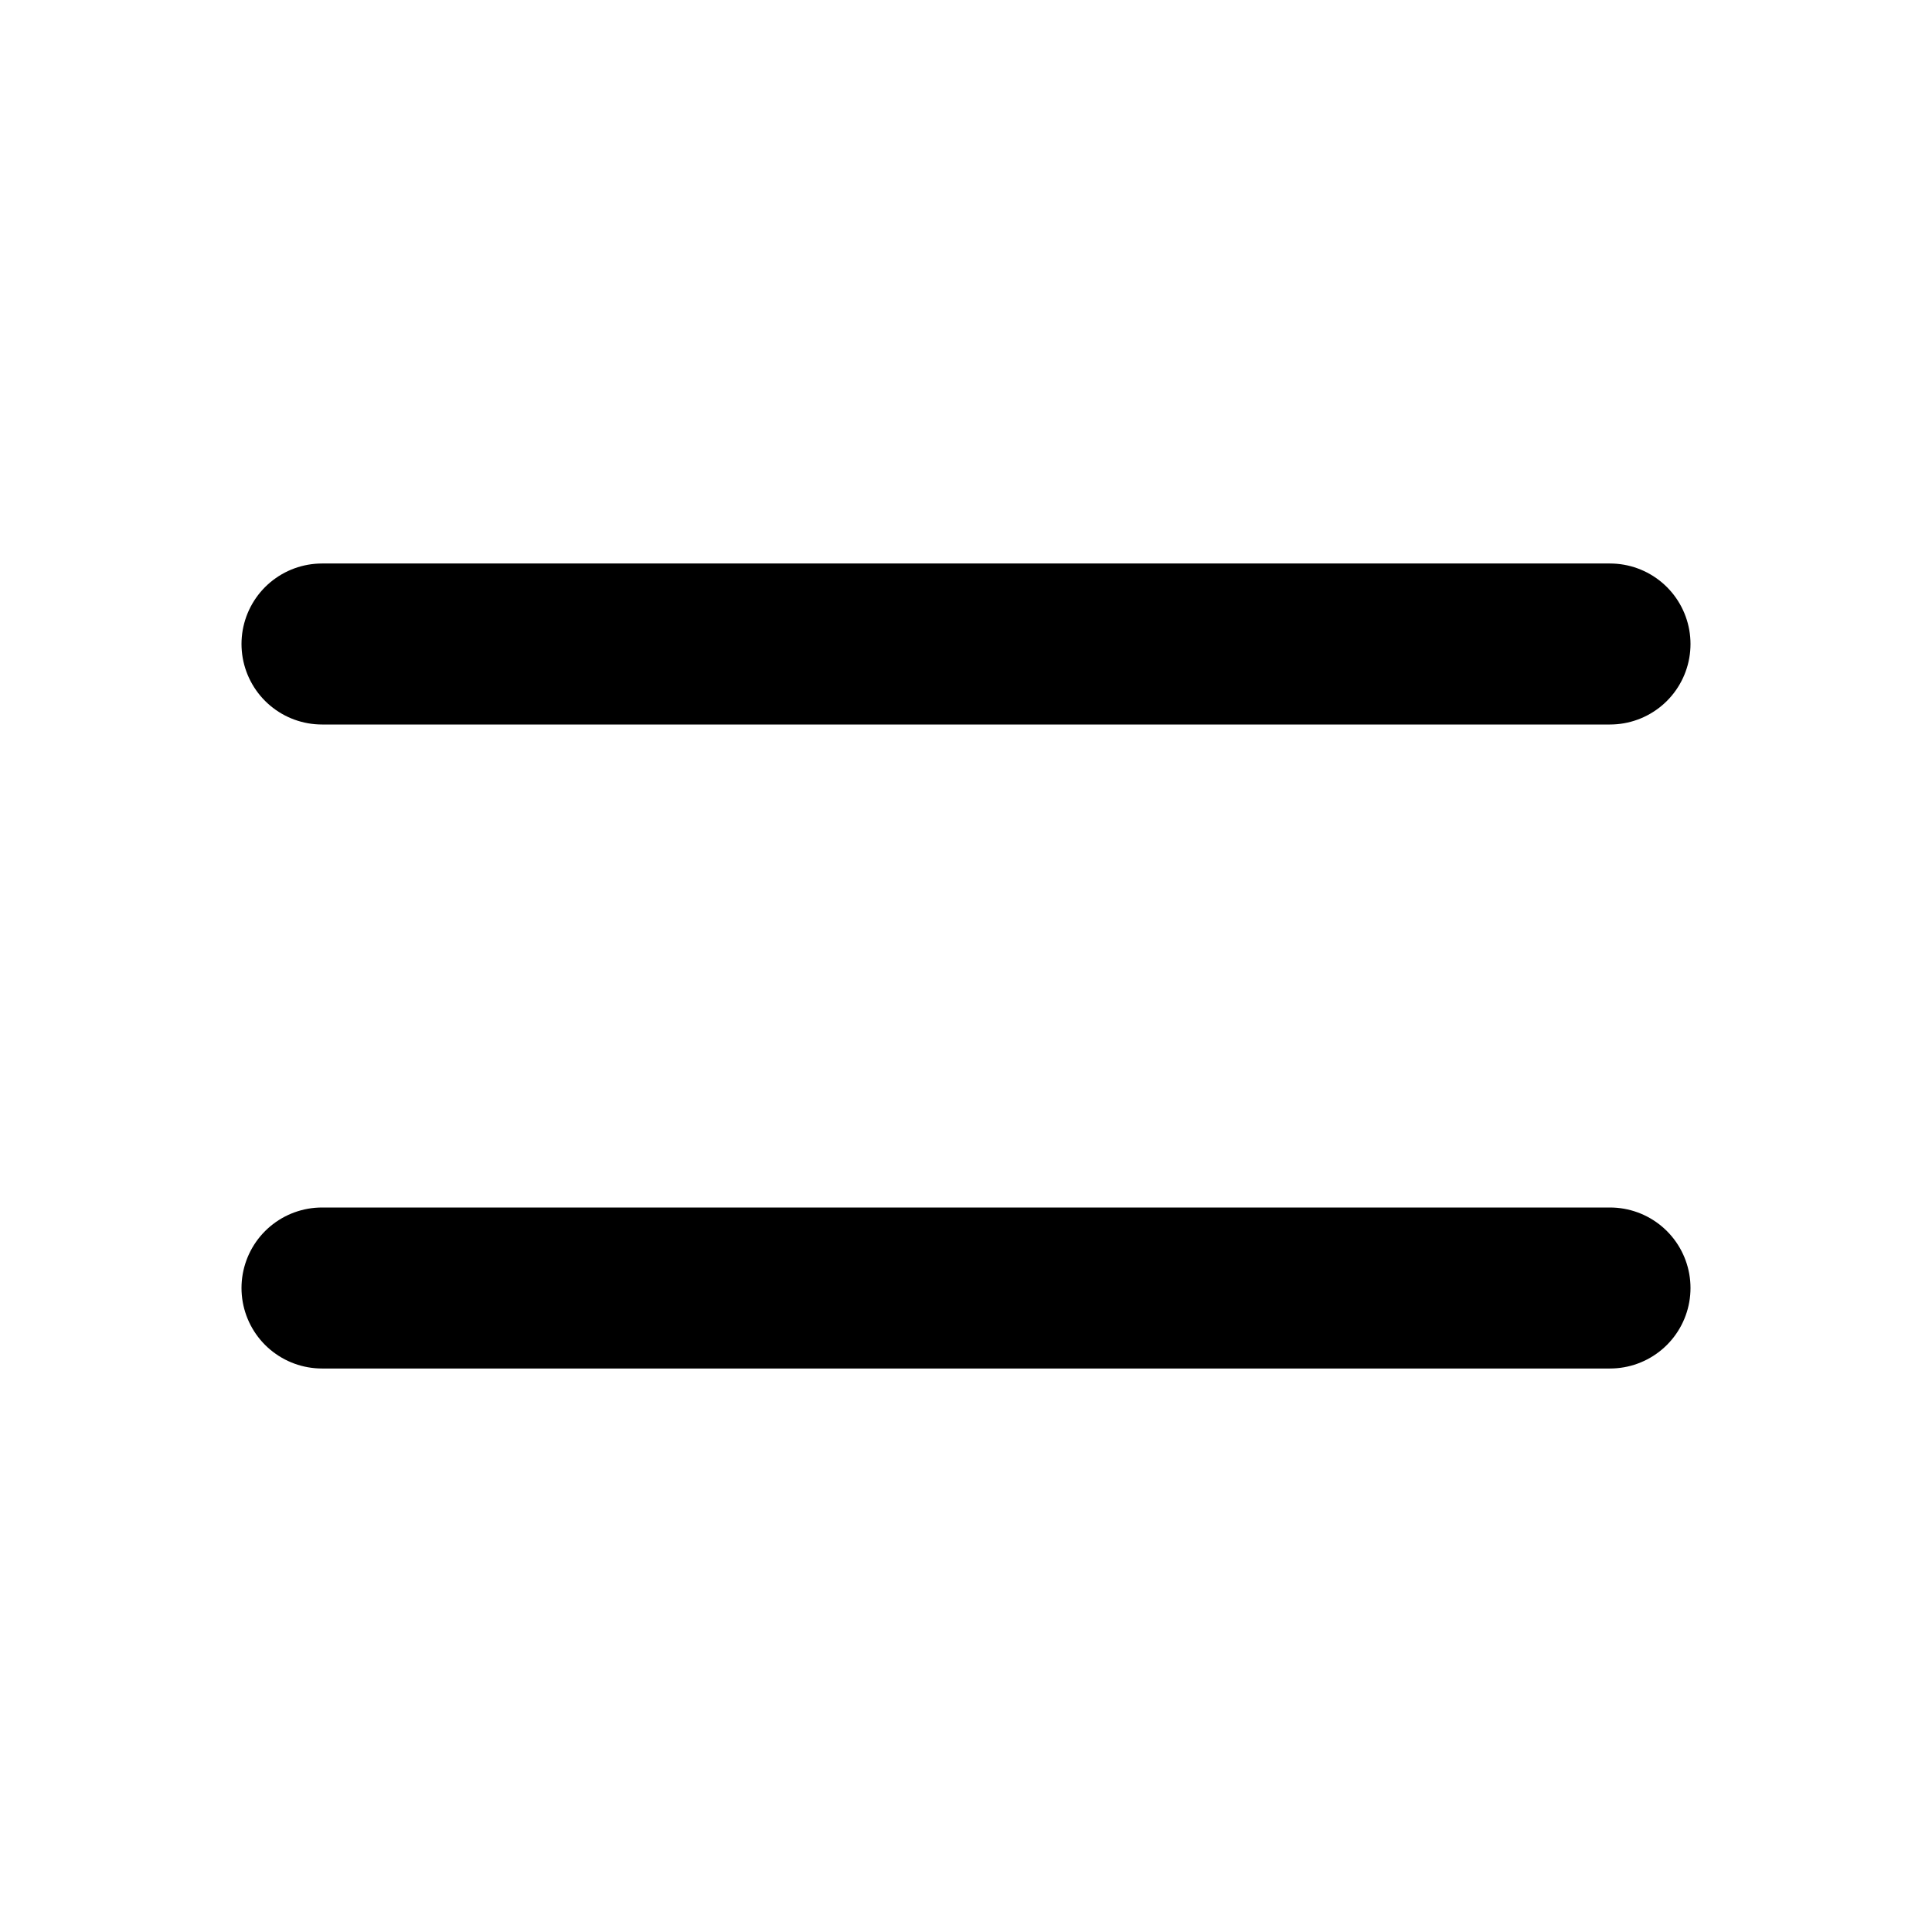
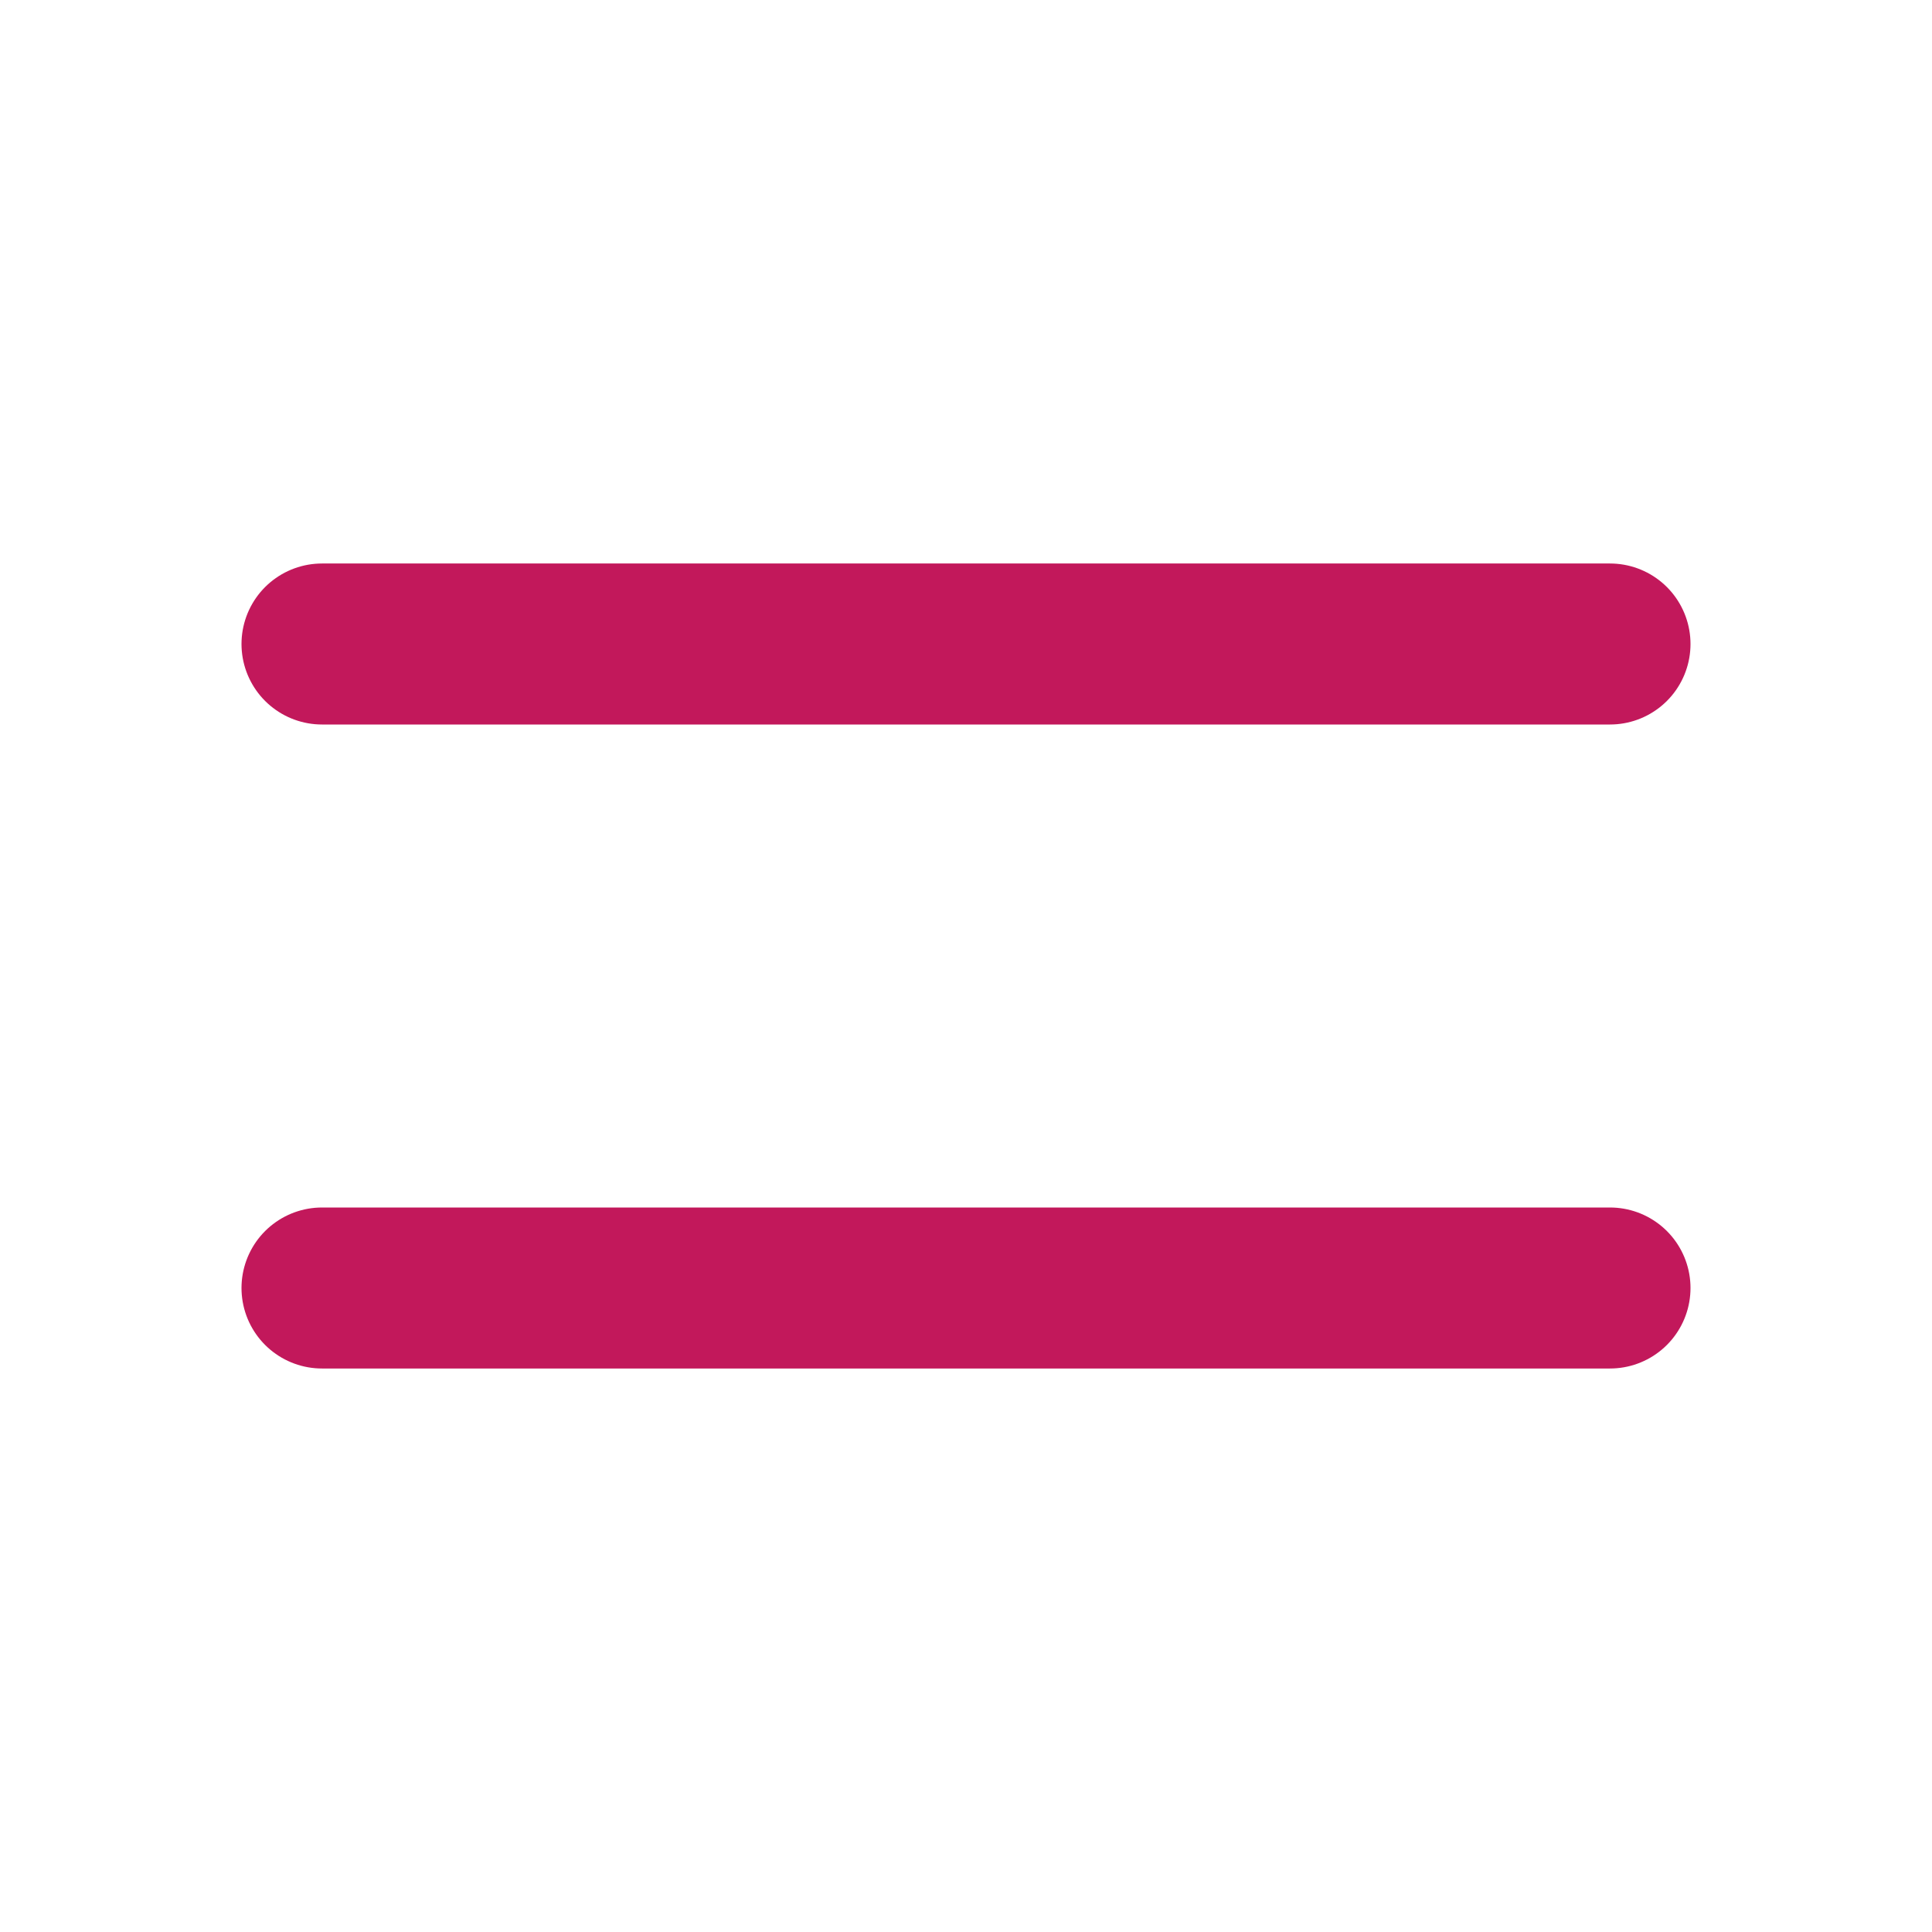
- <svg xmlns="http://www.w3.org/2000/svg" width="24" height="24" viewBox="0 0 24 24" fill="none" stroke="currentColor" stroke-width="2" stroke-linecap="round" stroke-linejoin="round" class="icon icon-tabler icons-tabler-outline icon-tabler-menu">
+ <svg xmlns="http://www.w3.org/2000/svg" width="24" height="24" viewBox="0 0 24 24" fill="none" stroke="#c2185b" stroke-width="2" stroke-linecap="round" stroke-linejoin="round" class="icon icon-tabler icons-tabler-outline icon-tabler-menu">
  <path stroke="none" d="M0 0h24v24H0z" fill="none" />
  <path d="M4 8l16 0" />
  <path d="M4 16l16 0" />
</svg>
